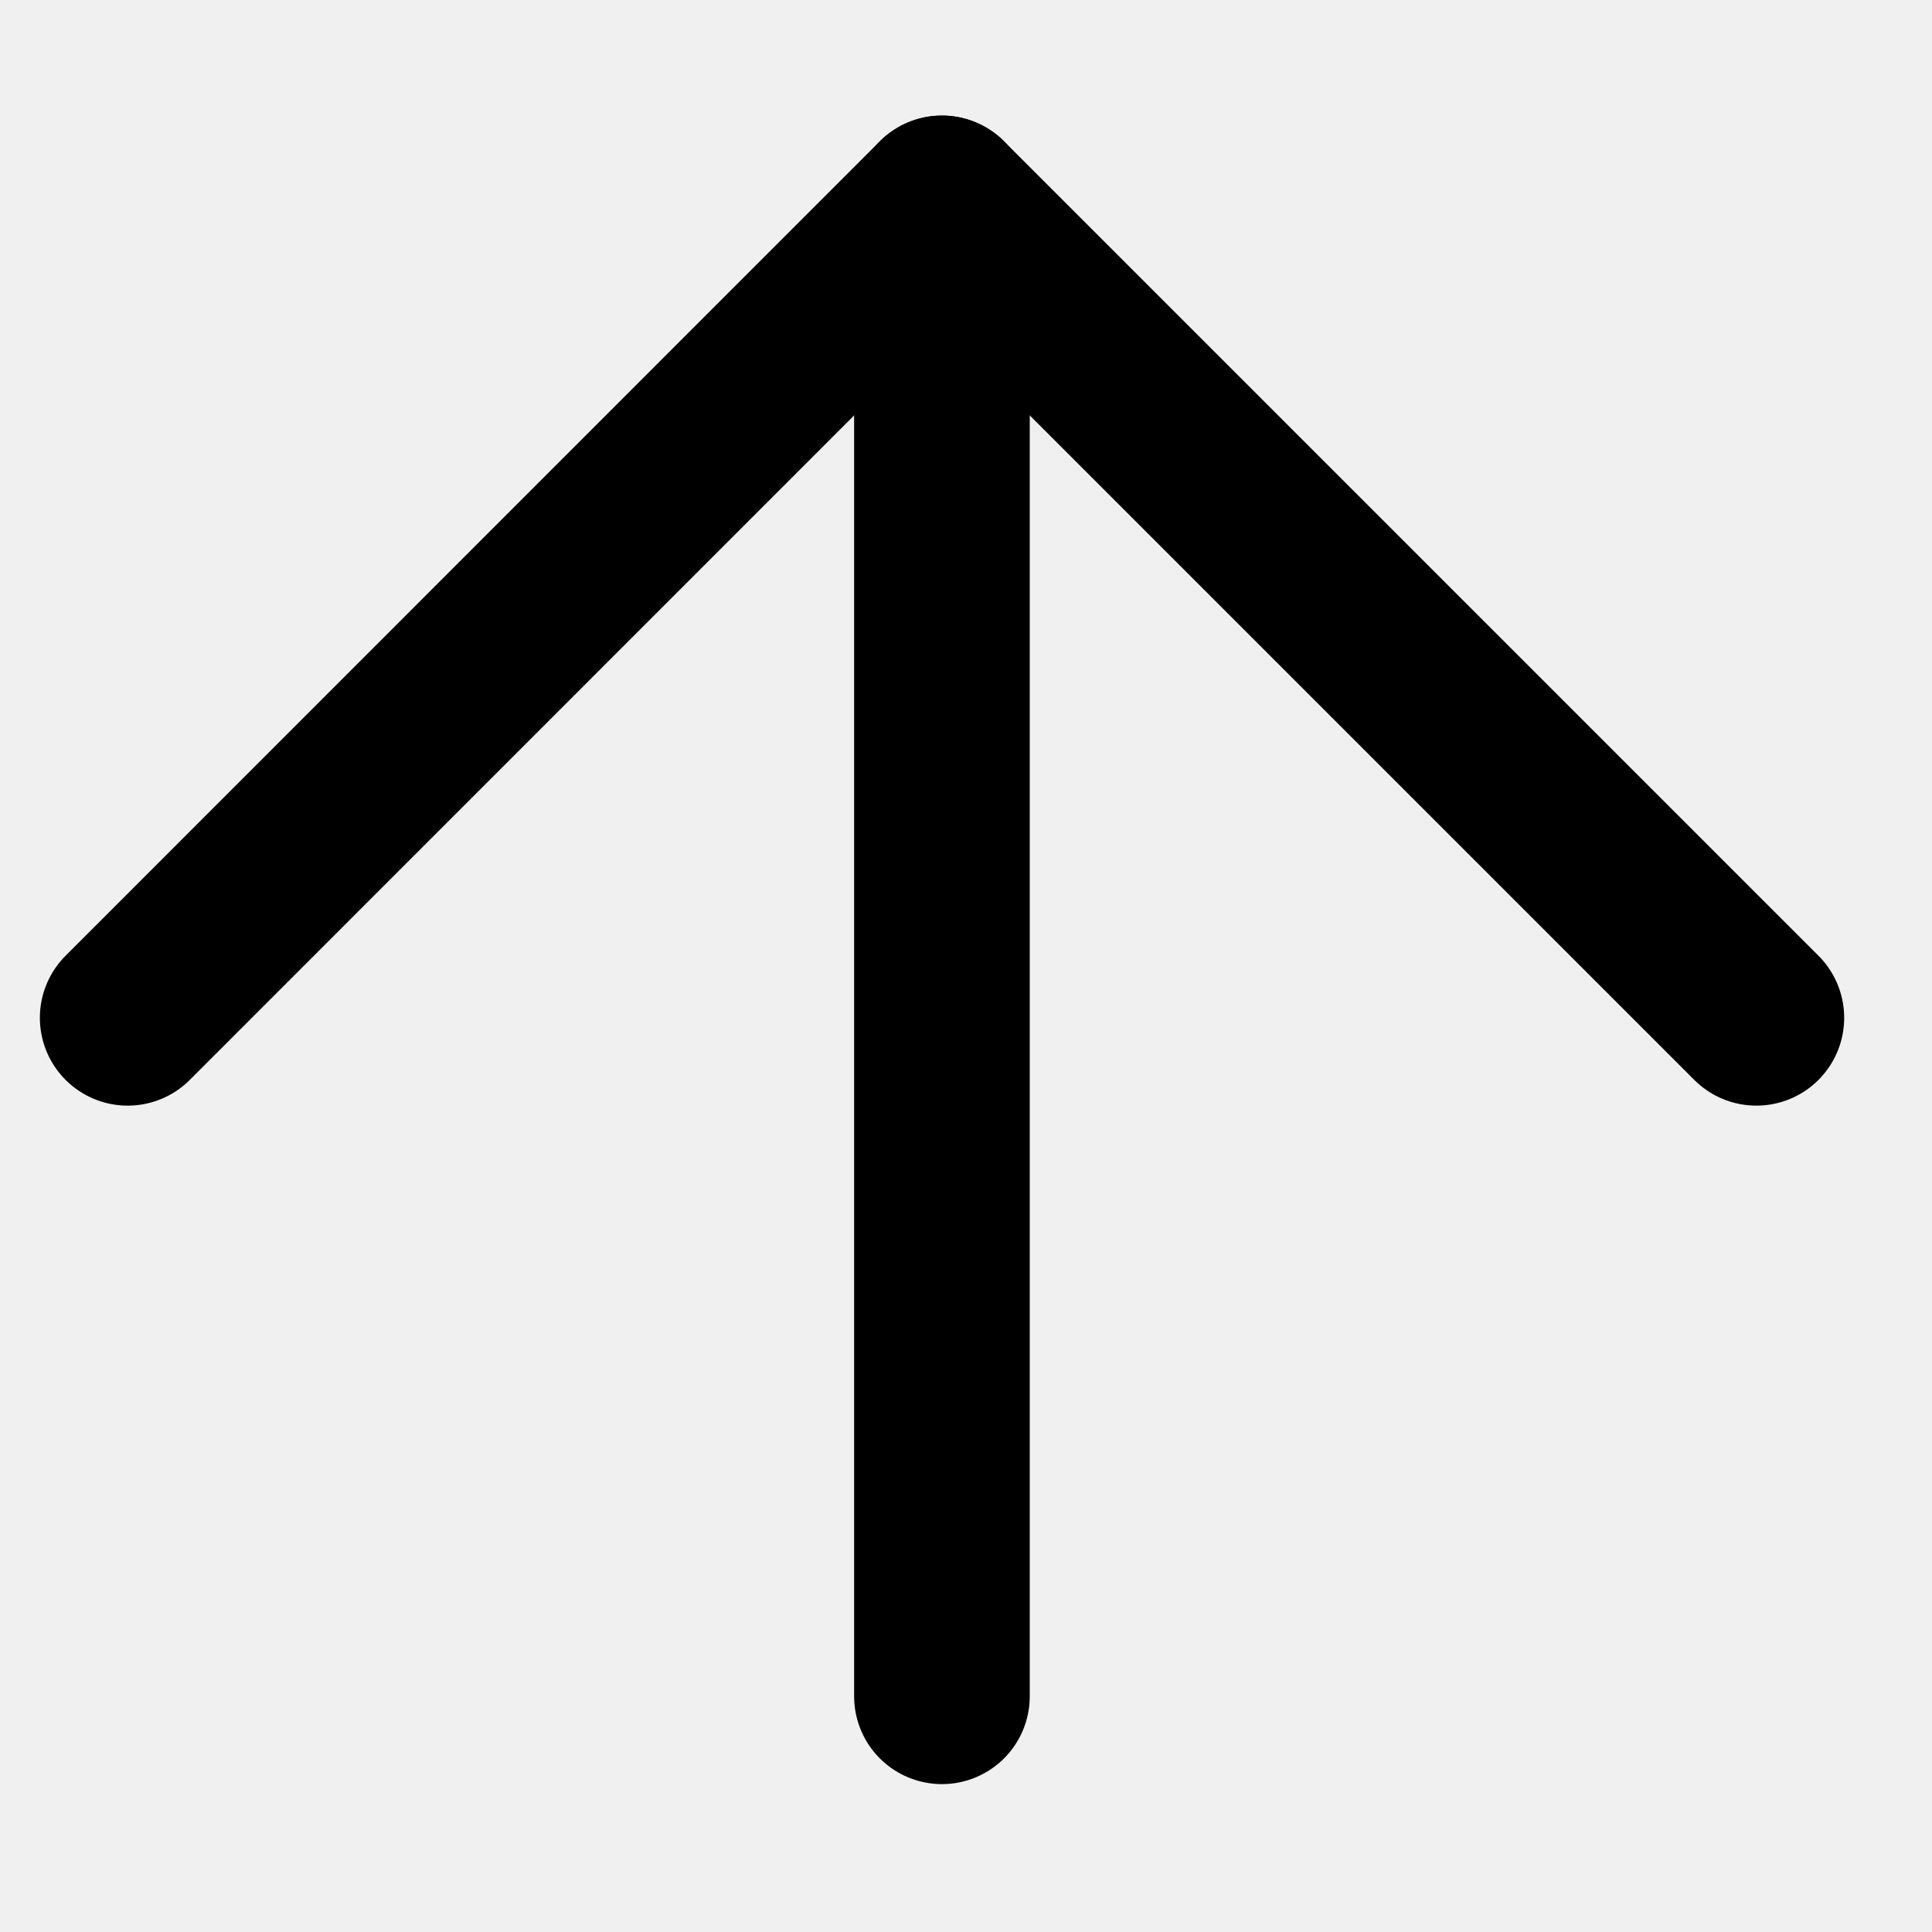
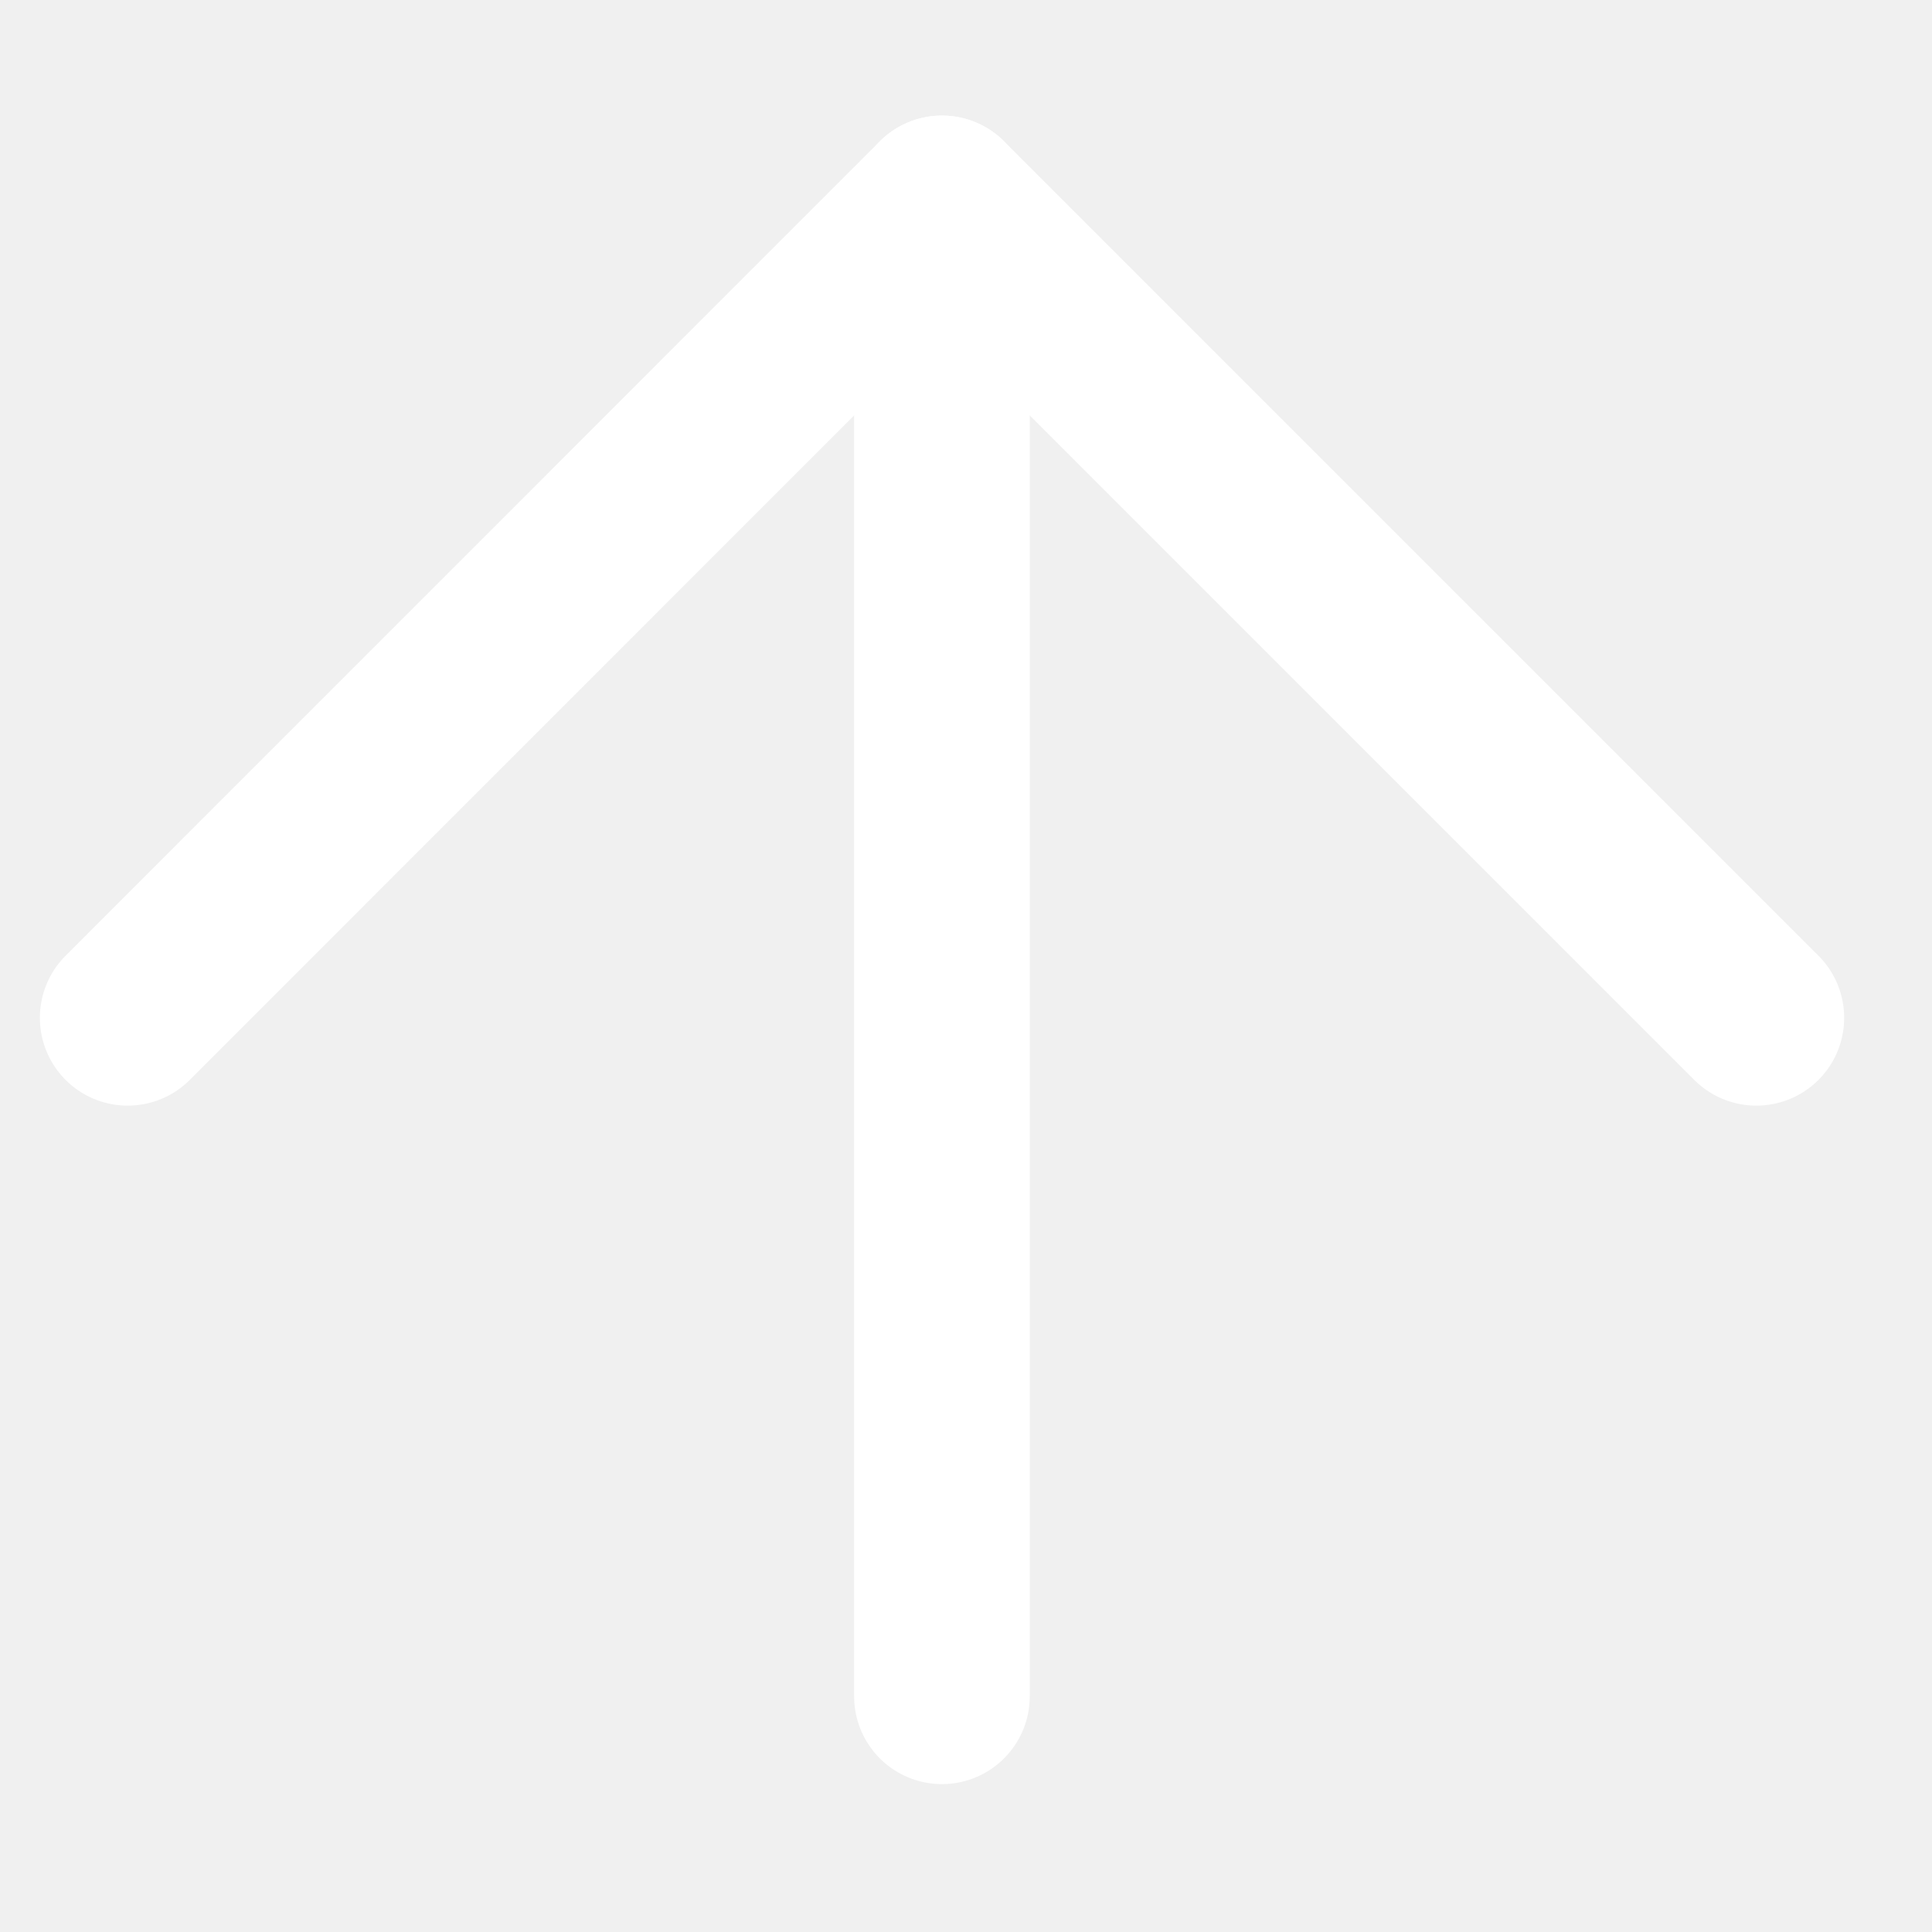
<svg xmlns="http://www.w3.org/2000/svg" width="11" height="11" viewBox="0 0 11 11" fill="none">
-   <path d="M10 5.795L5.363 1.158L0.727 5.795" stroke="black" stroke-linecap="round" stroke-linejoin="round" />
-   <path d="M5.363 1.158L5.363 9.658" stroke="black" stroke-linecap="round" stroke-linejoin="round" />
+   <path d="M10 5.795L5.363 1.158L0.727 5.795" stroke="white" stroke-linecap="round" stroke-linejoin="round" />
+   <path d="M5.363 1.158L5.363 9.658" stroke="white" stroke-linecap="round" stroke-linejoin="round" />
</svg>
